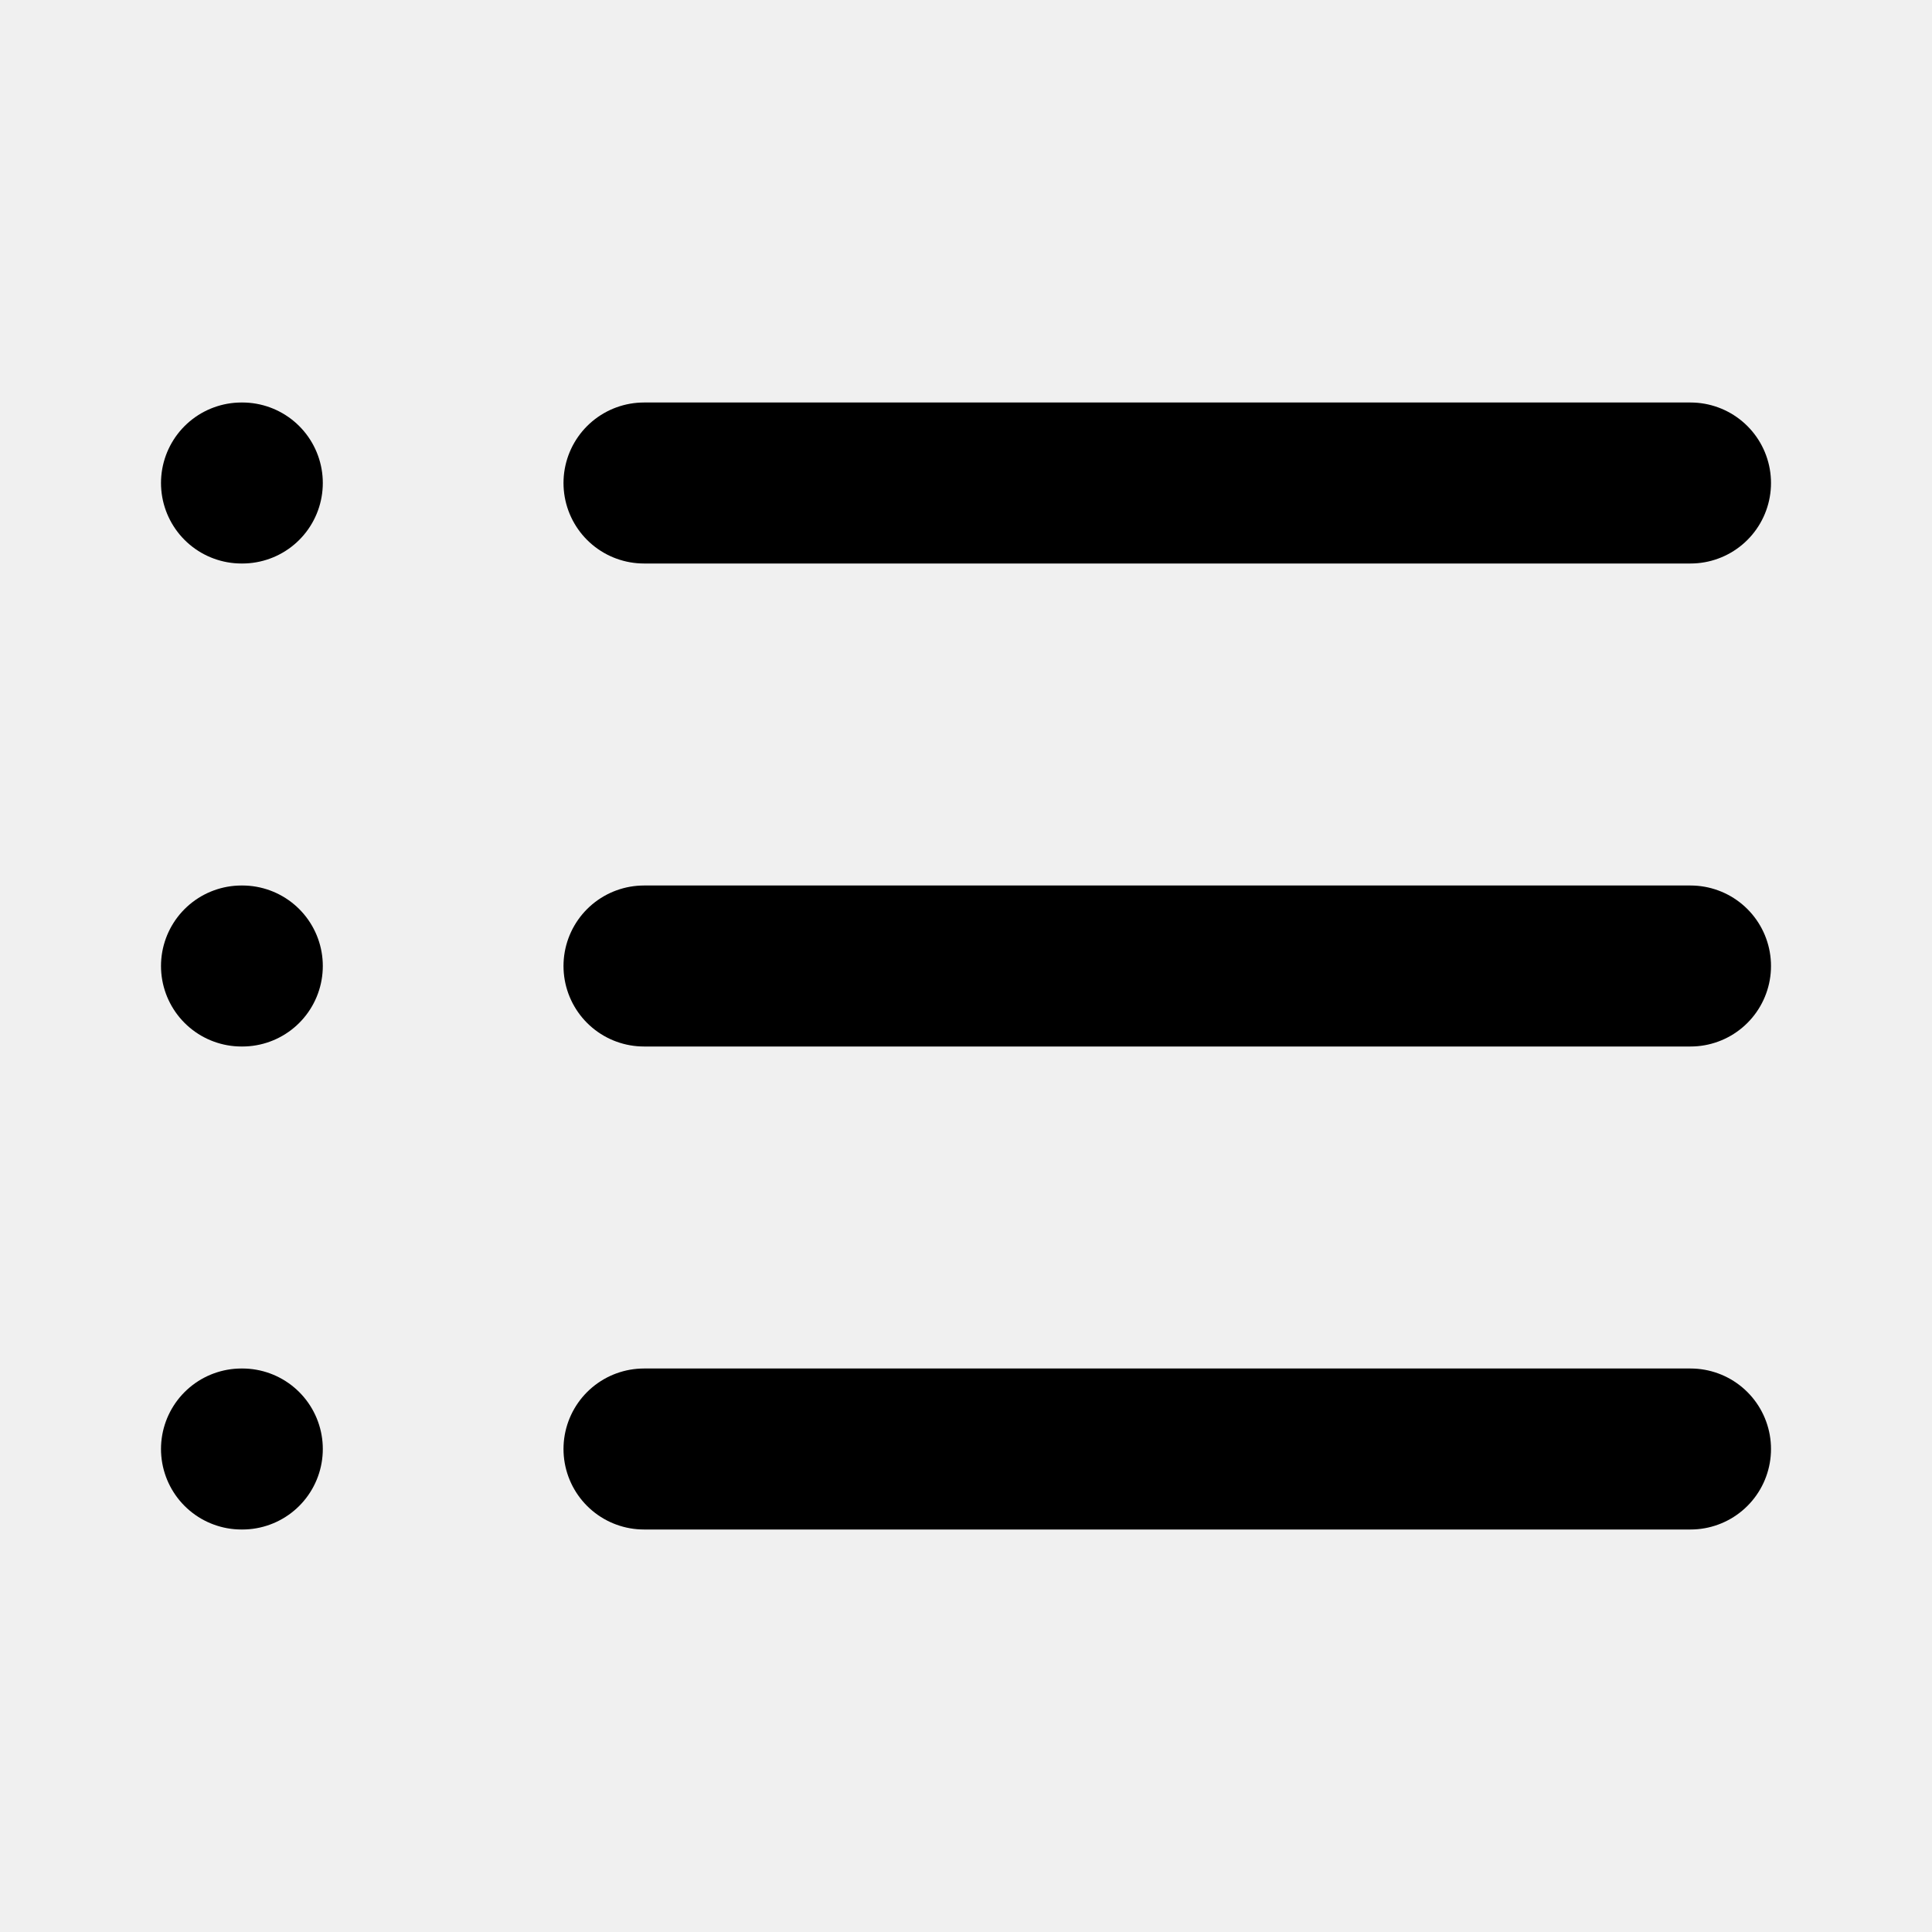
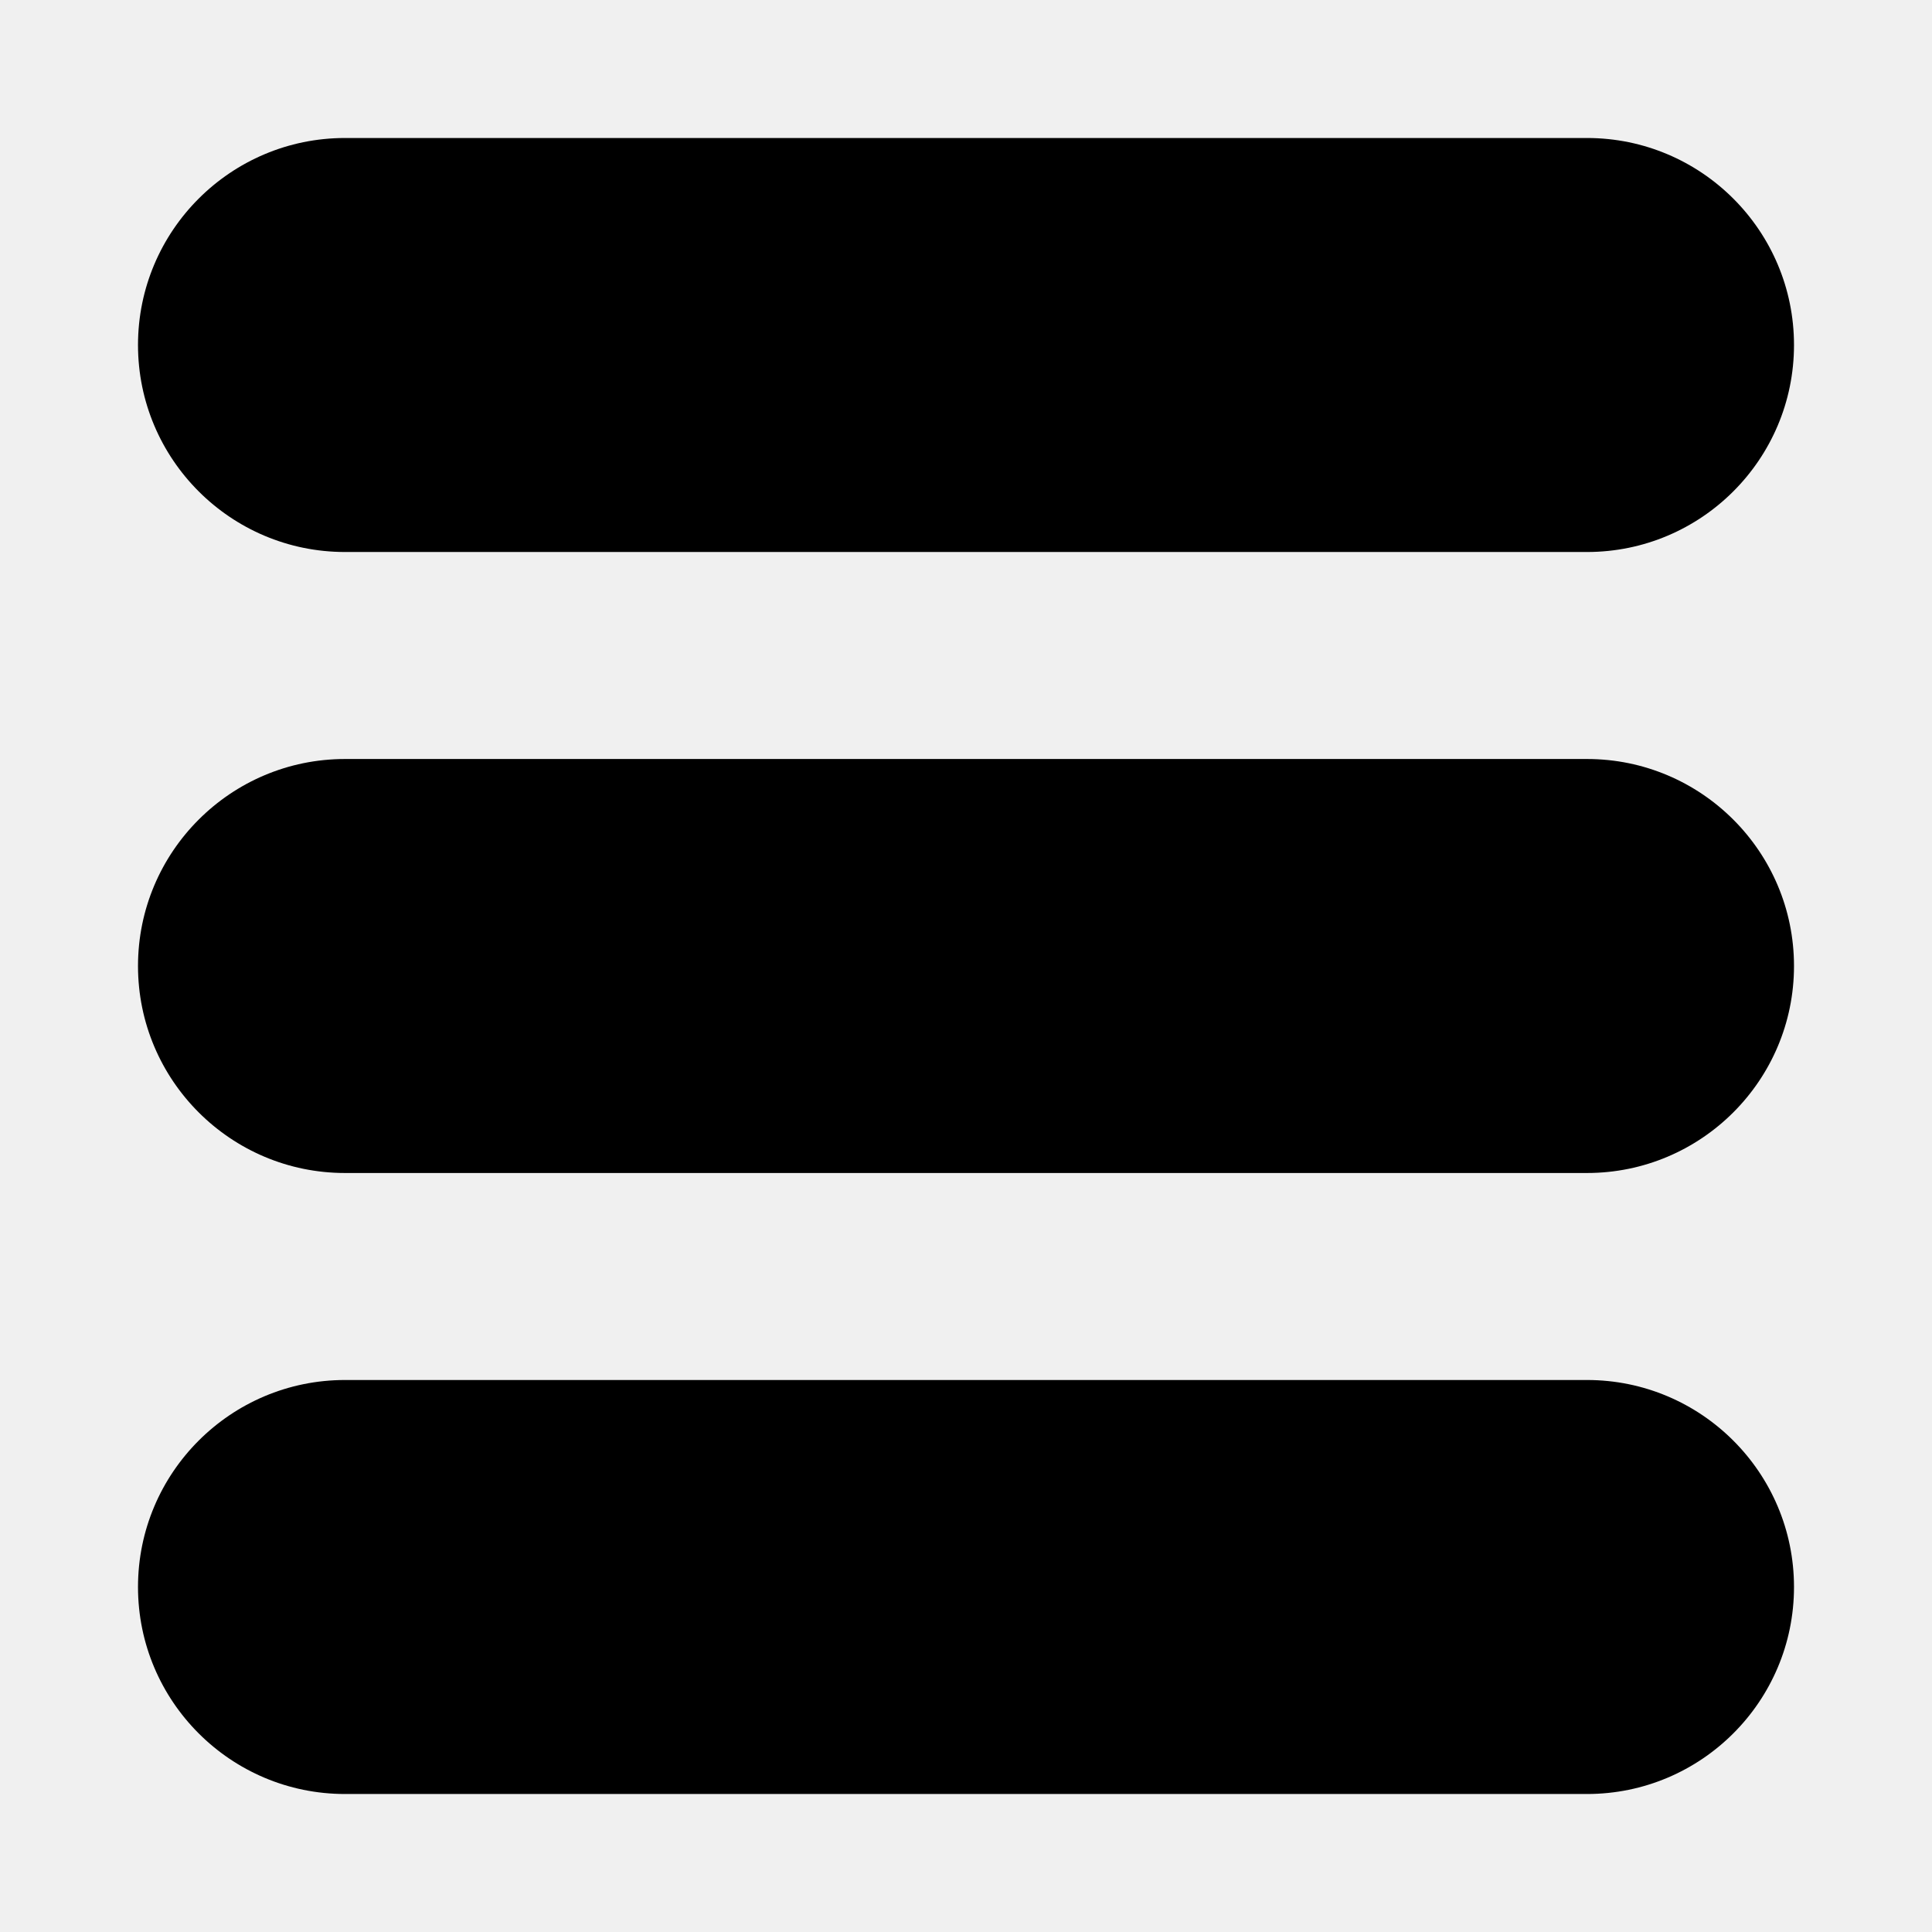
- <svg xmlns="http://www.w3.org/2000/svg" width="24" height="24" viewBox="0 0 24 24" fill="none" stroke="currentColor" stroke-width="2" stroke-linecap="round" stroke-linejoin="round">
-   <line x1="8" x2="21" y1="6" y2="6" />
-   <line x1="8" x2="21" y1="12" y2="12" />
-   <line x1="8" x2="21" y1="18" y2="18" />
-   <line x1="3" x2="3.01" y1="6" y2="6" />
-   <line x1="3" x2="3.01" y1="12" y2="12" />
-   <line x1="3" x2="3.01" y1="18" y2="18" />
+ <svg xmlns="http://www.w3.org/2000/svg" width="14" height="14" viewBox="0 0 14 14" fill="none">
+   <g clip-path="url(#clip0_2746_363)">
+     <path d="M11.5 10C12.328 10 13 10.672 13 11.5C13 12.328 12.328 13 11.5 13H2.5C1.672 13 1 12.328 1 11.5C1 10.672 1.672 10 2.5 10H11.5ZM11.5 5.5C12.328 5.5 13 6.172 13 7C13 7.828 12.328 8.5 11.5 8.5H2.5C1.672 8.5 1 7.828 1 7C1 6.172 1.672 5.5 2.5 5.5H11.5ZM11.5 1C12.328 1 13 1.672 13 2.5C13 3.328 12.328 4 11.5 4H2.5C1.672 4 1 3.328 1 2.5C1 1.672 1.672 1 2.5 1H11.5Z" fill="currentColor" />
+   </g>
+   <defs>
+     <clipPath id="clip0_2746_363">
+       <rect width="14" height="14" fill="white" />
+     </clipPath>
+   </defs>
</svg>
